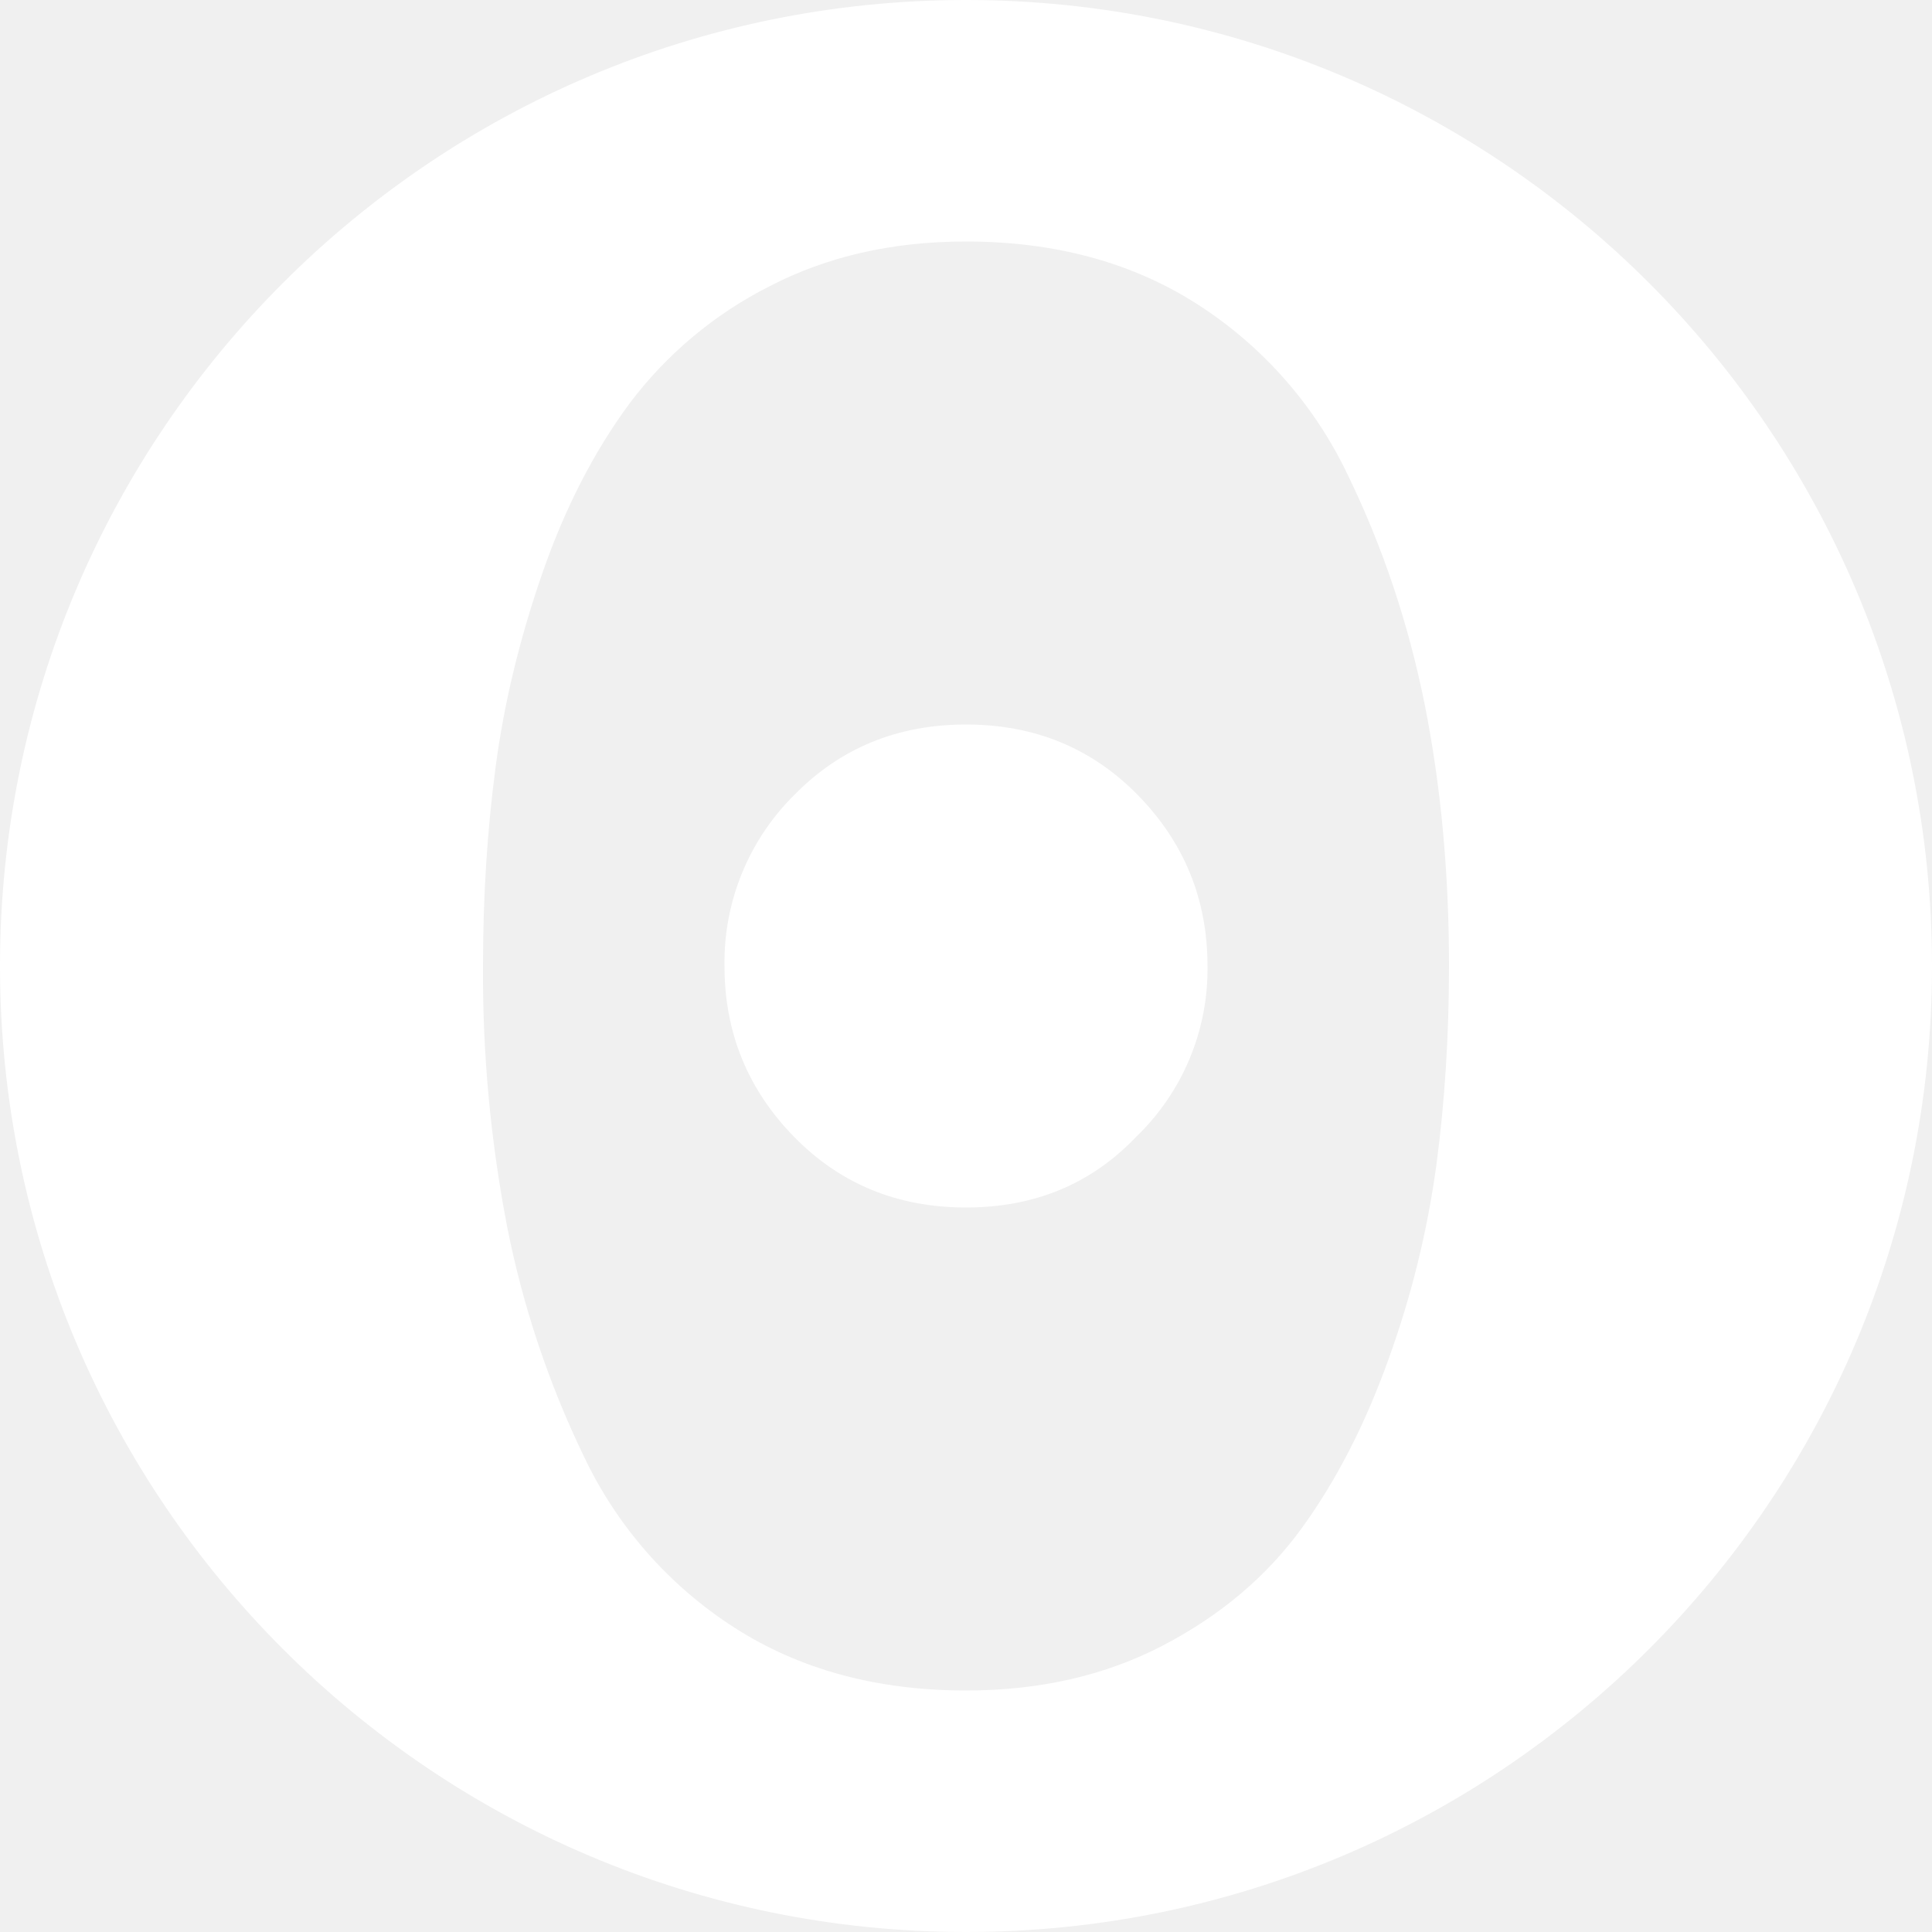
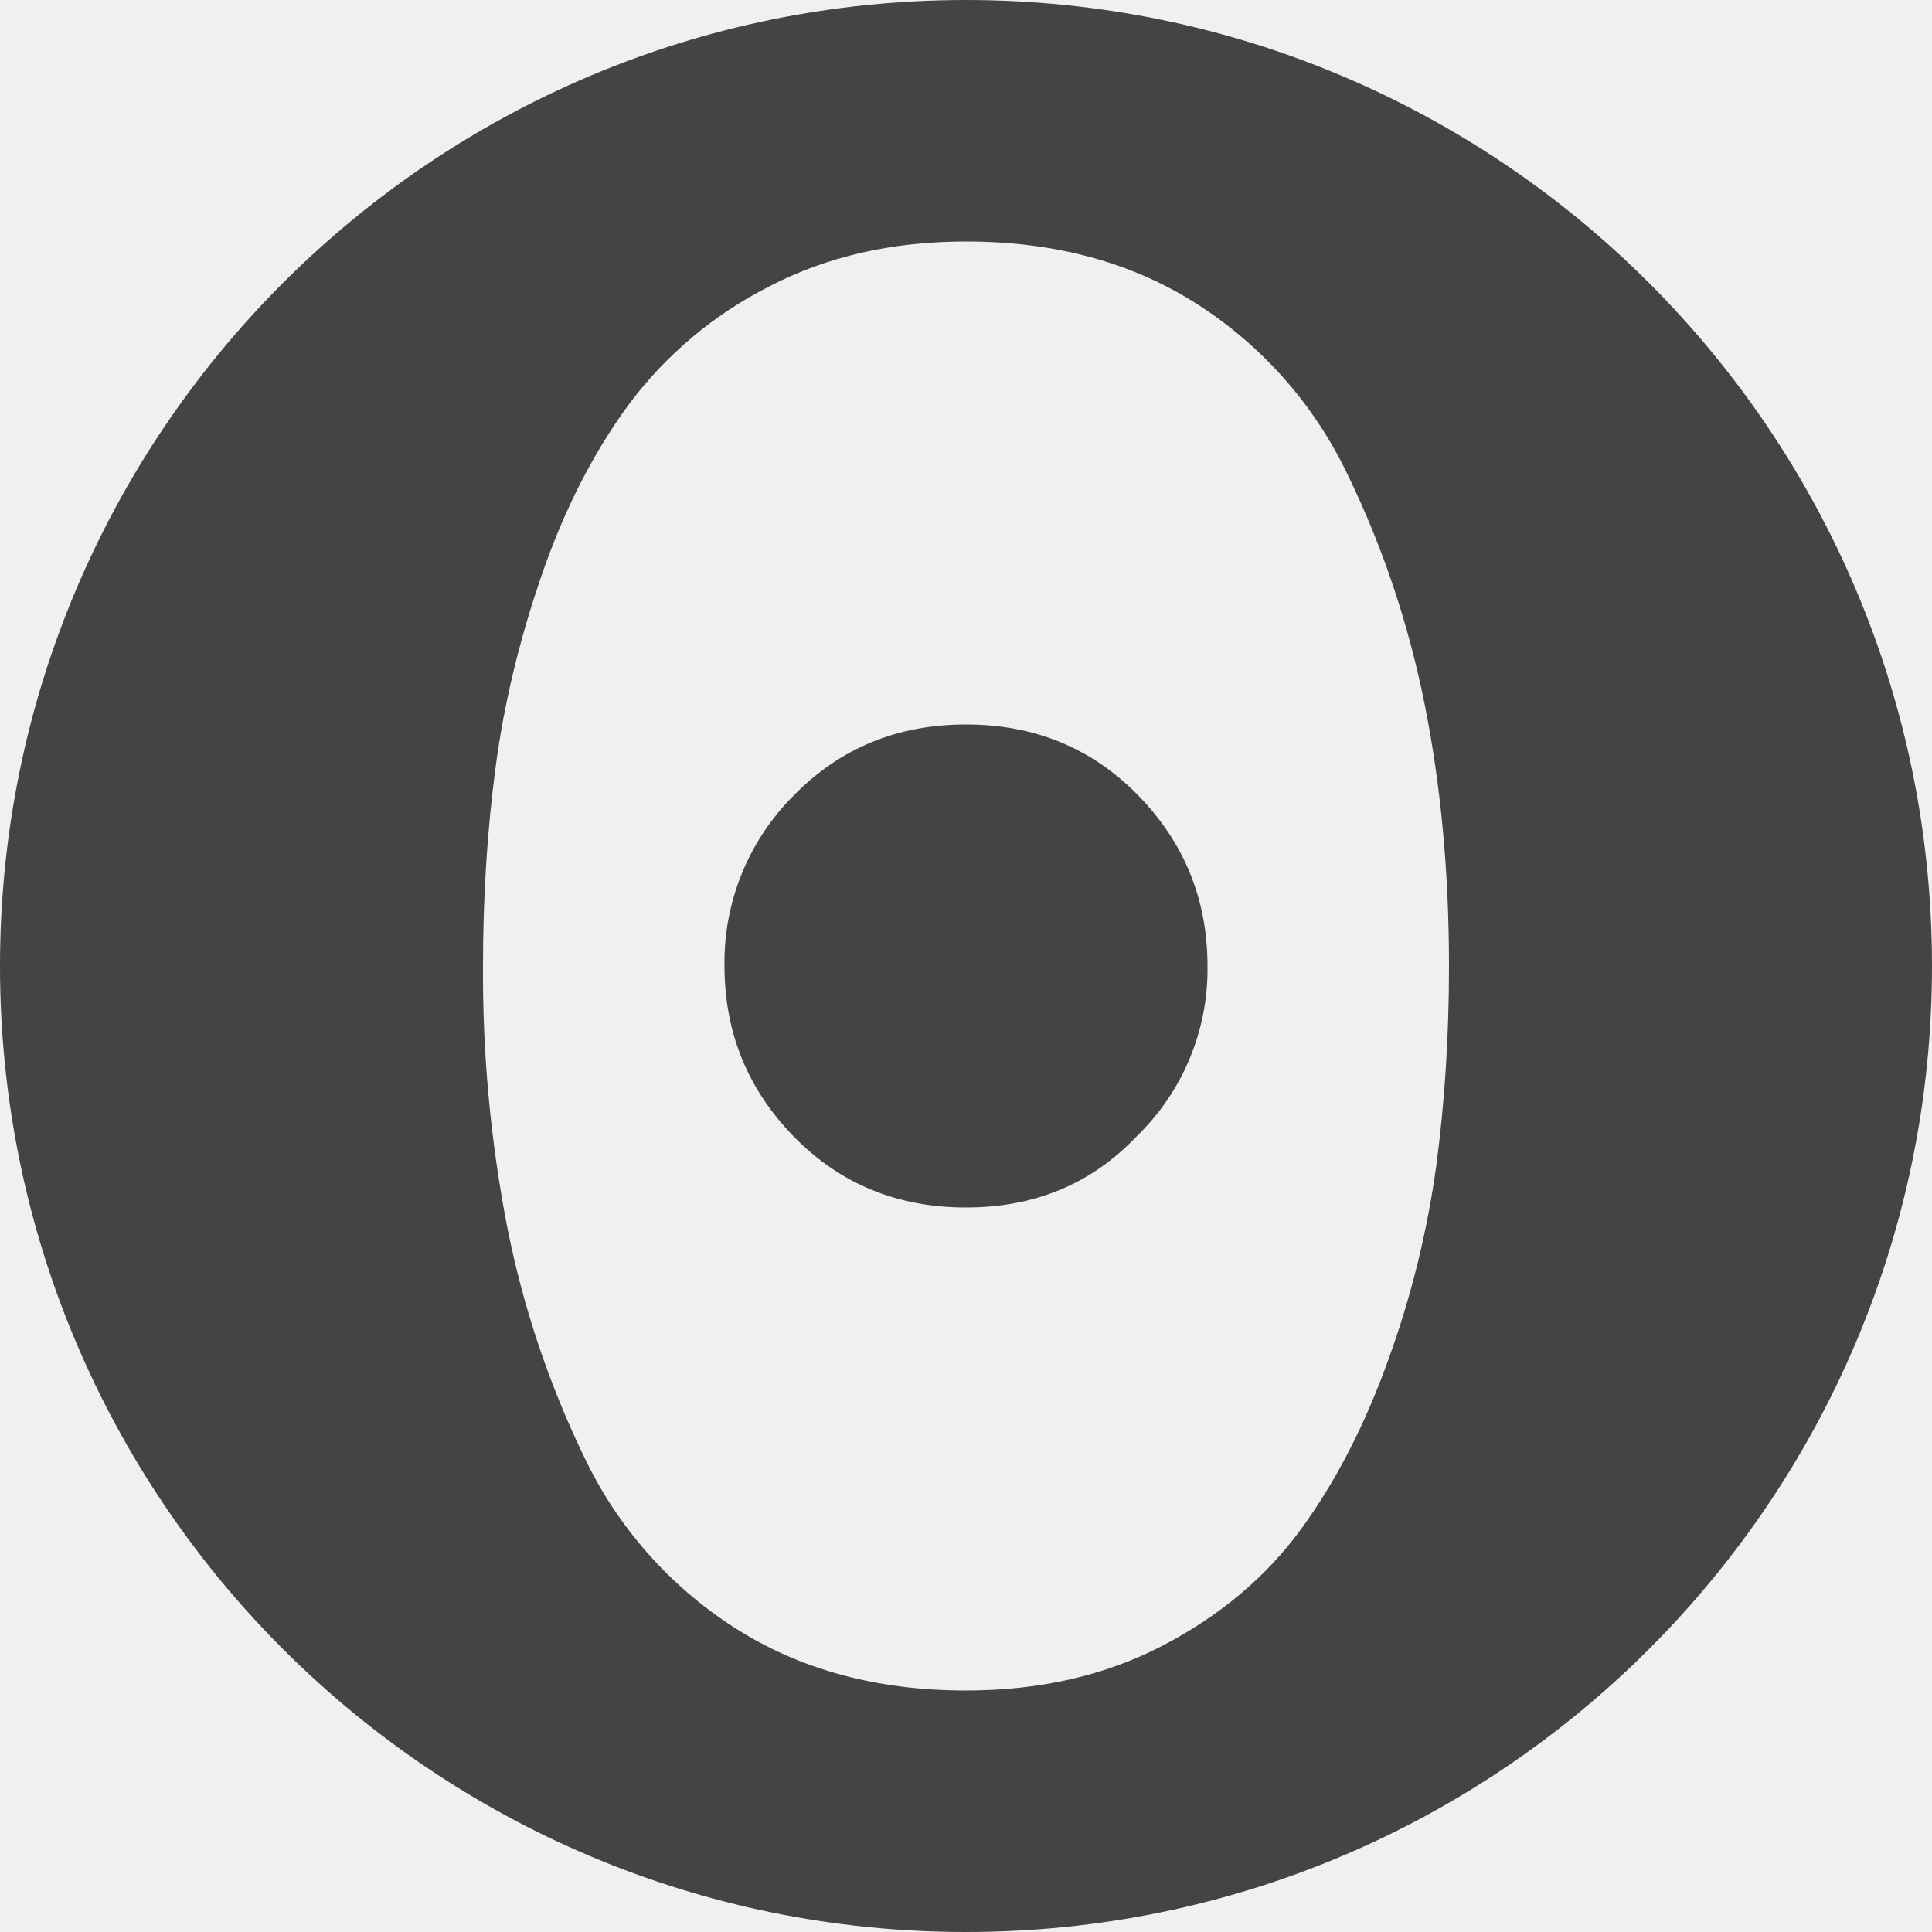
- <svg xmlns="http://www.w3.org/2000/svg" version="1.1" role="img" viewBox="0 0 24 24" aria-label="Observable" fill="white" width="16px" height="16px">
+ <svg xmlns="http://www.w3.org/2000/svg" viewBox="0 0 24 24" fill="#444" height="16px" version="1.1">
  <path d="M12 21c-1.108 0-2.068-.261-2.88-.783a5.137 5.137 0 0 1-1.867-2.126 11.821 11.821 0 0 1-.952-2.847A16.523 16.523 0 0 1 6 12c0-.862.052-1.686.157-2.474.104-.787.297-1.587.578-2.399.281-.812.643-1.516 1.084-2.113a4.987 4.987 0 0 1 1.735-1.455C10.27 3.186 11.084 3 12 3c1.108 0 2.068.261 2.88.783a5.137 5.137 0 0 1 1.867 2.126c.434.895.751 1.844.952 2.847.2 1.002.301 2.084.301 3.244 0 .862-.052 1.686-.157 2.474a11.76 11.76 0 0 1-.59 2.399c-.29.812-.65 1.516-1.084 2.113-.434.597-1.008 1.082-1.723 1.455-.715.373-1.53.559-2.446.559zm2.118-6.882A2.888 2.888 0 0 0 15 12c0-.824-.287-1.53-.86-2.118C13.566 9.294 12.853 9 12 9c-.853 0-1.566.294-2.14.882A2.925 2.925 0 0 0 9 12c0 .824.287 1.53.86 2.118.574.588 1.287.882 2.14.882.853 0 1.559-.294 2.118-.882zM12 24c6.627 0 12-5.373 12-12S18.627 0 12 0 0 5.373 0 12s5.373 12 12 12z" />
</svg>
